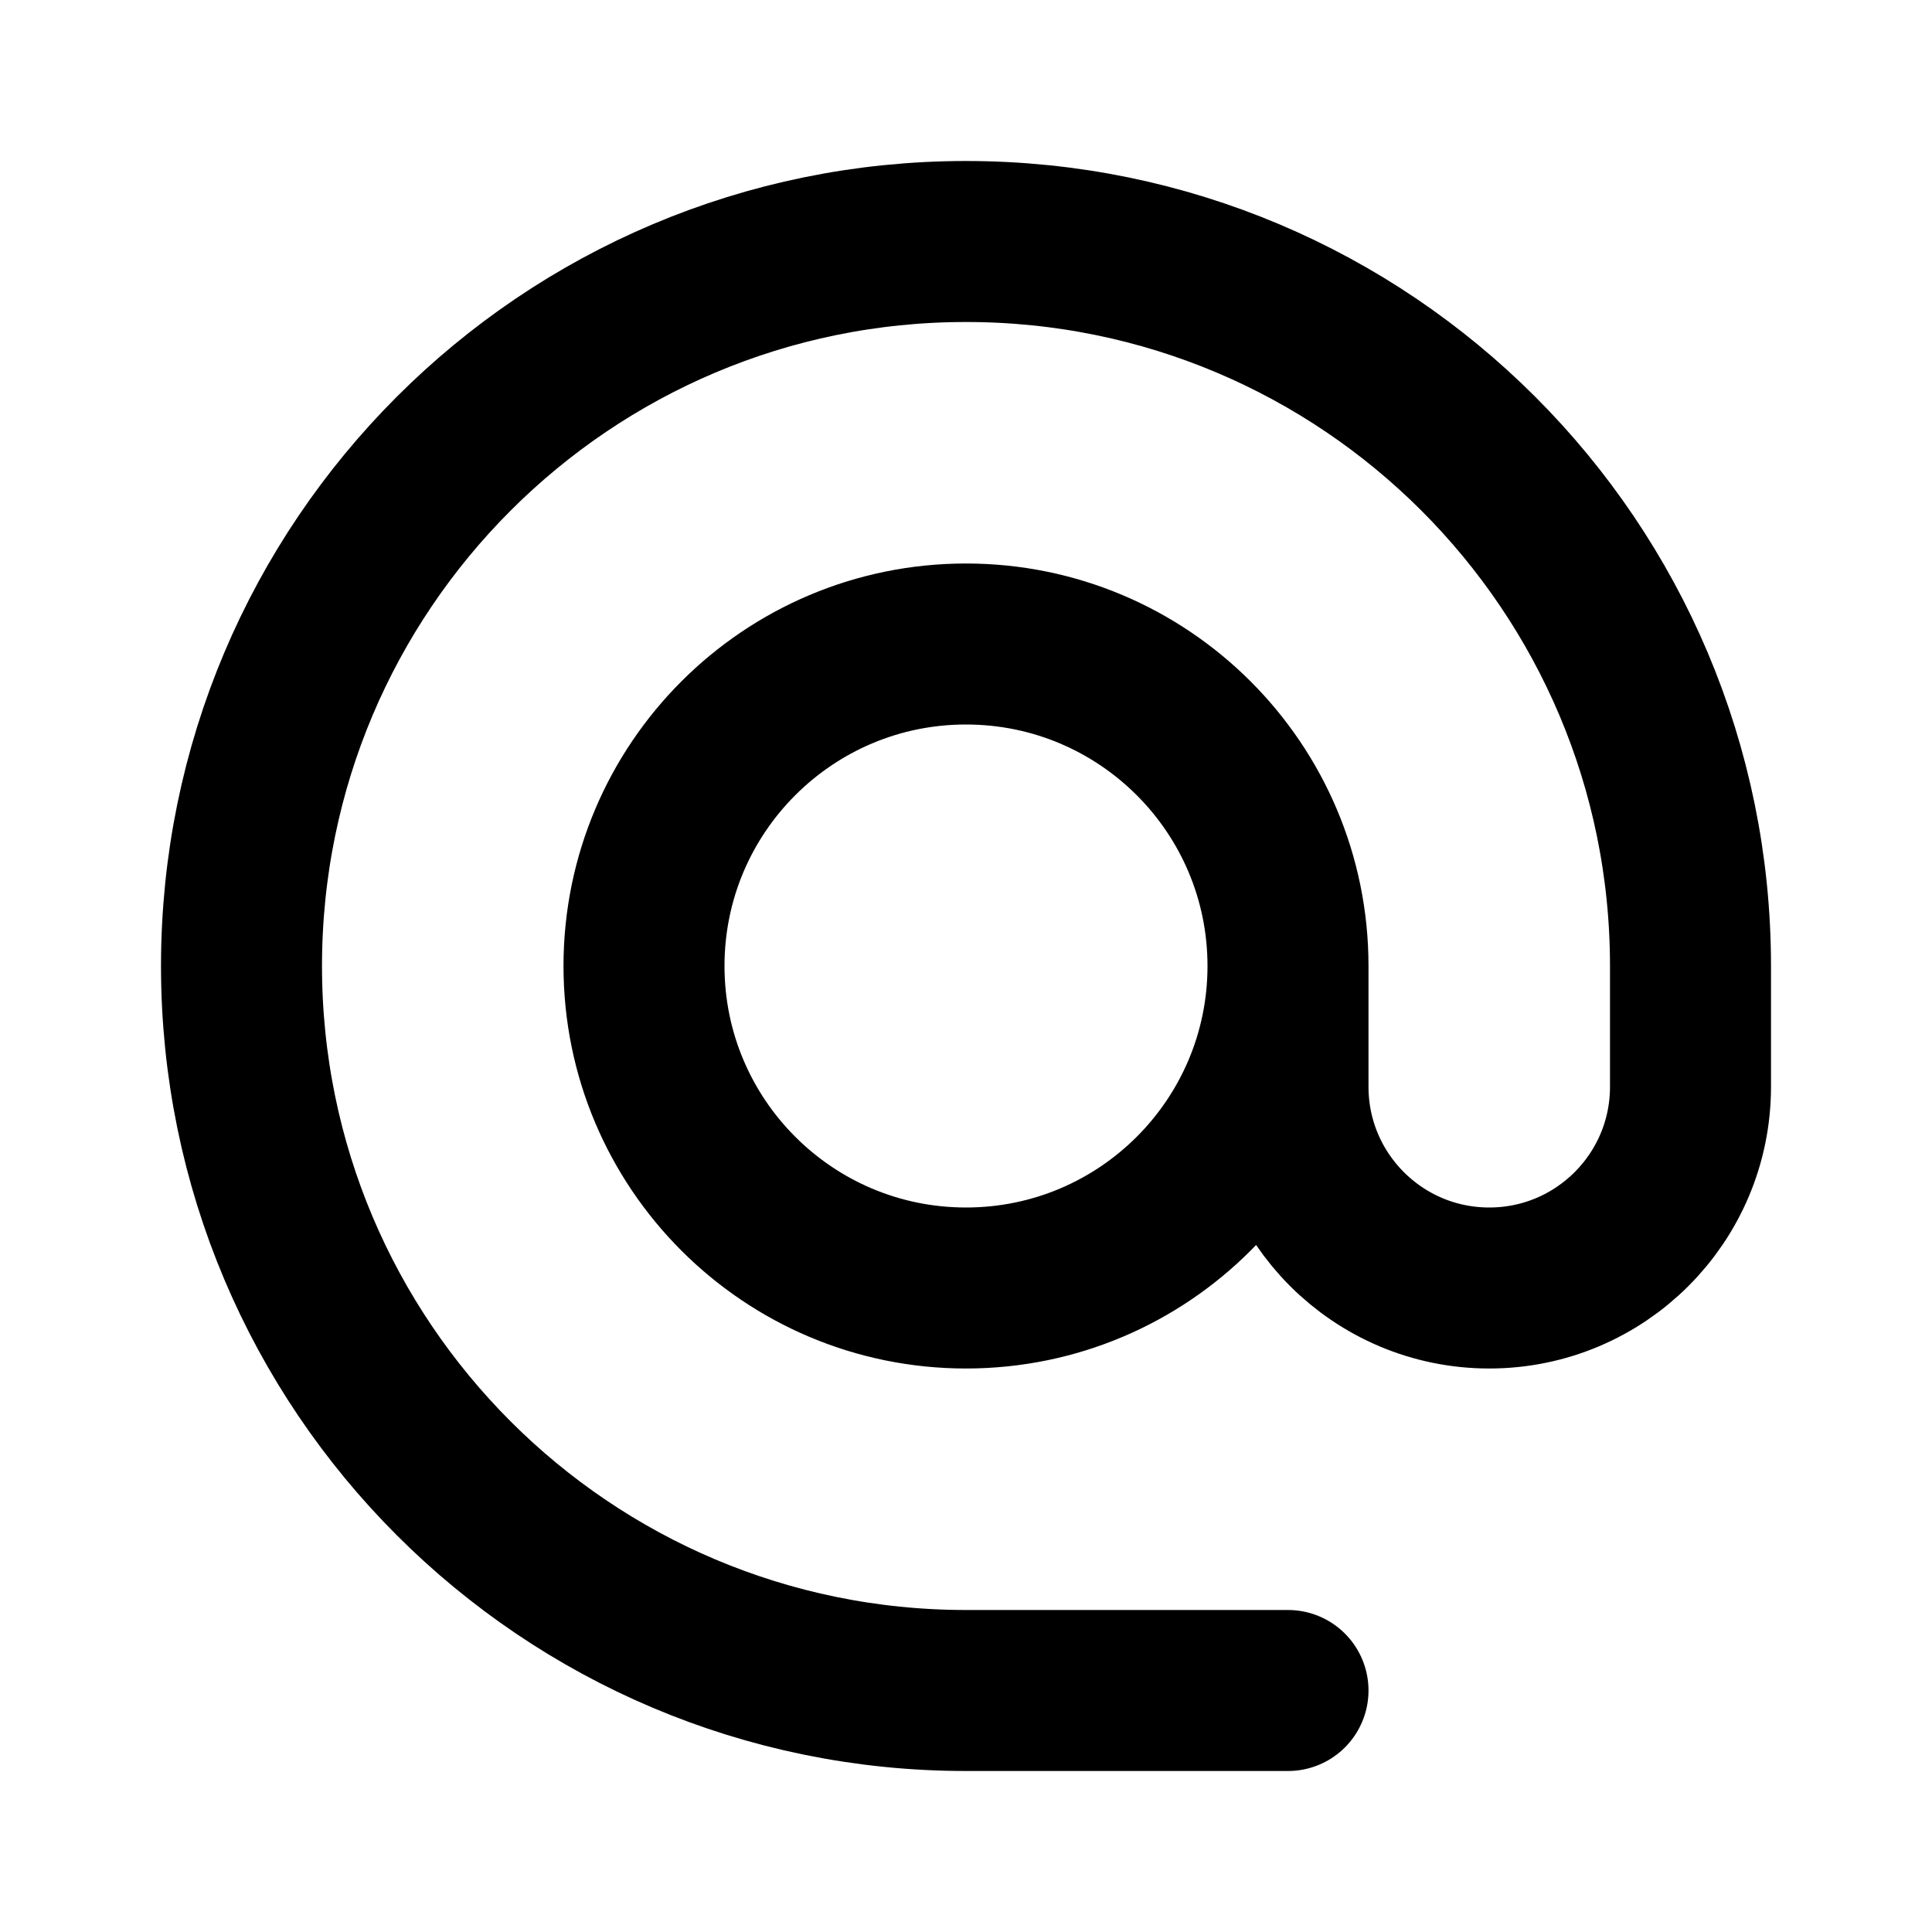
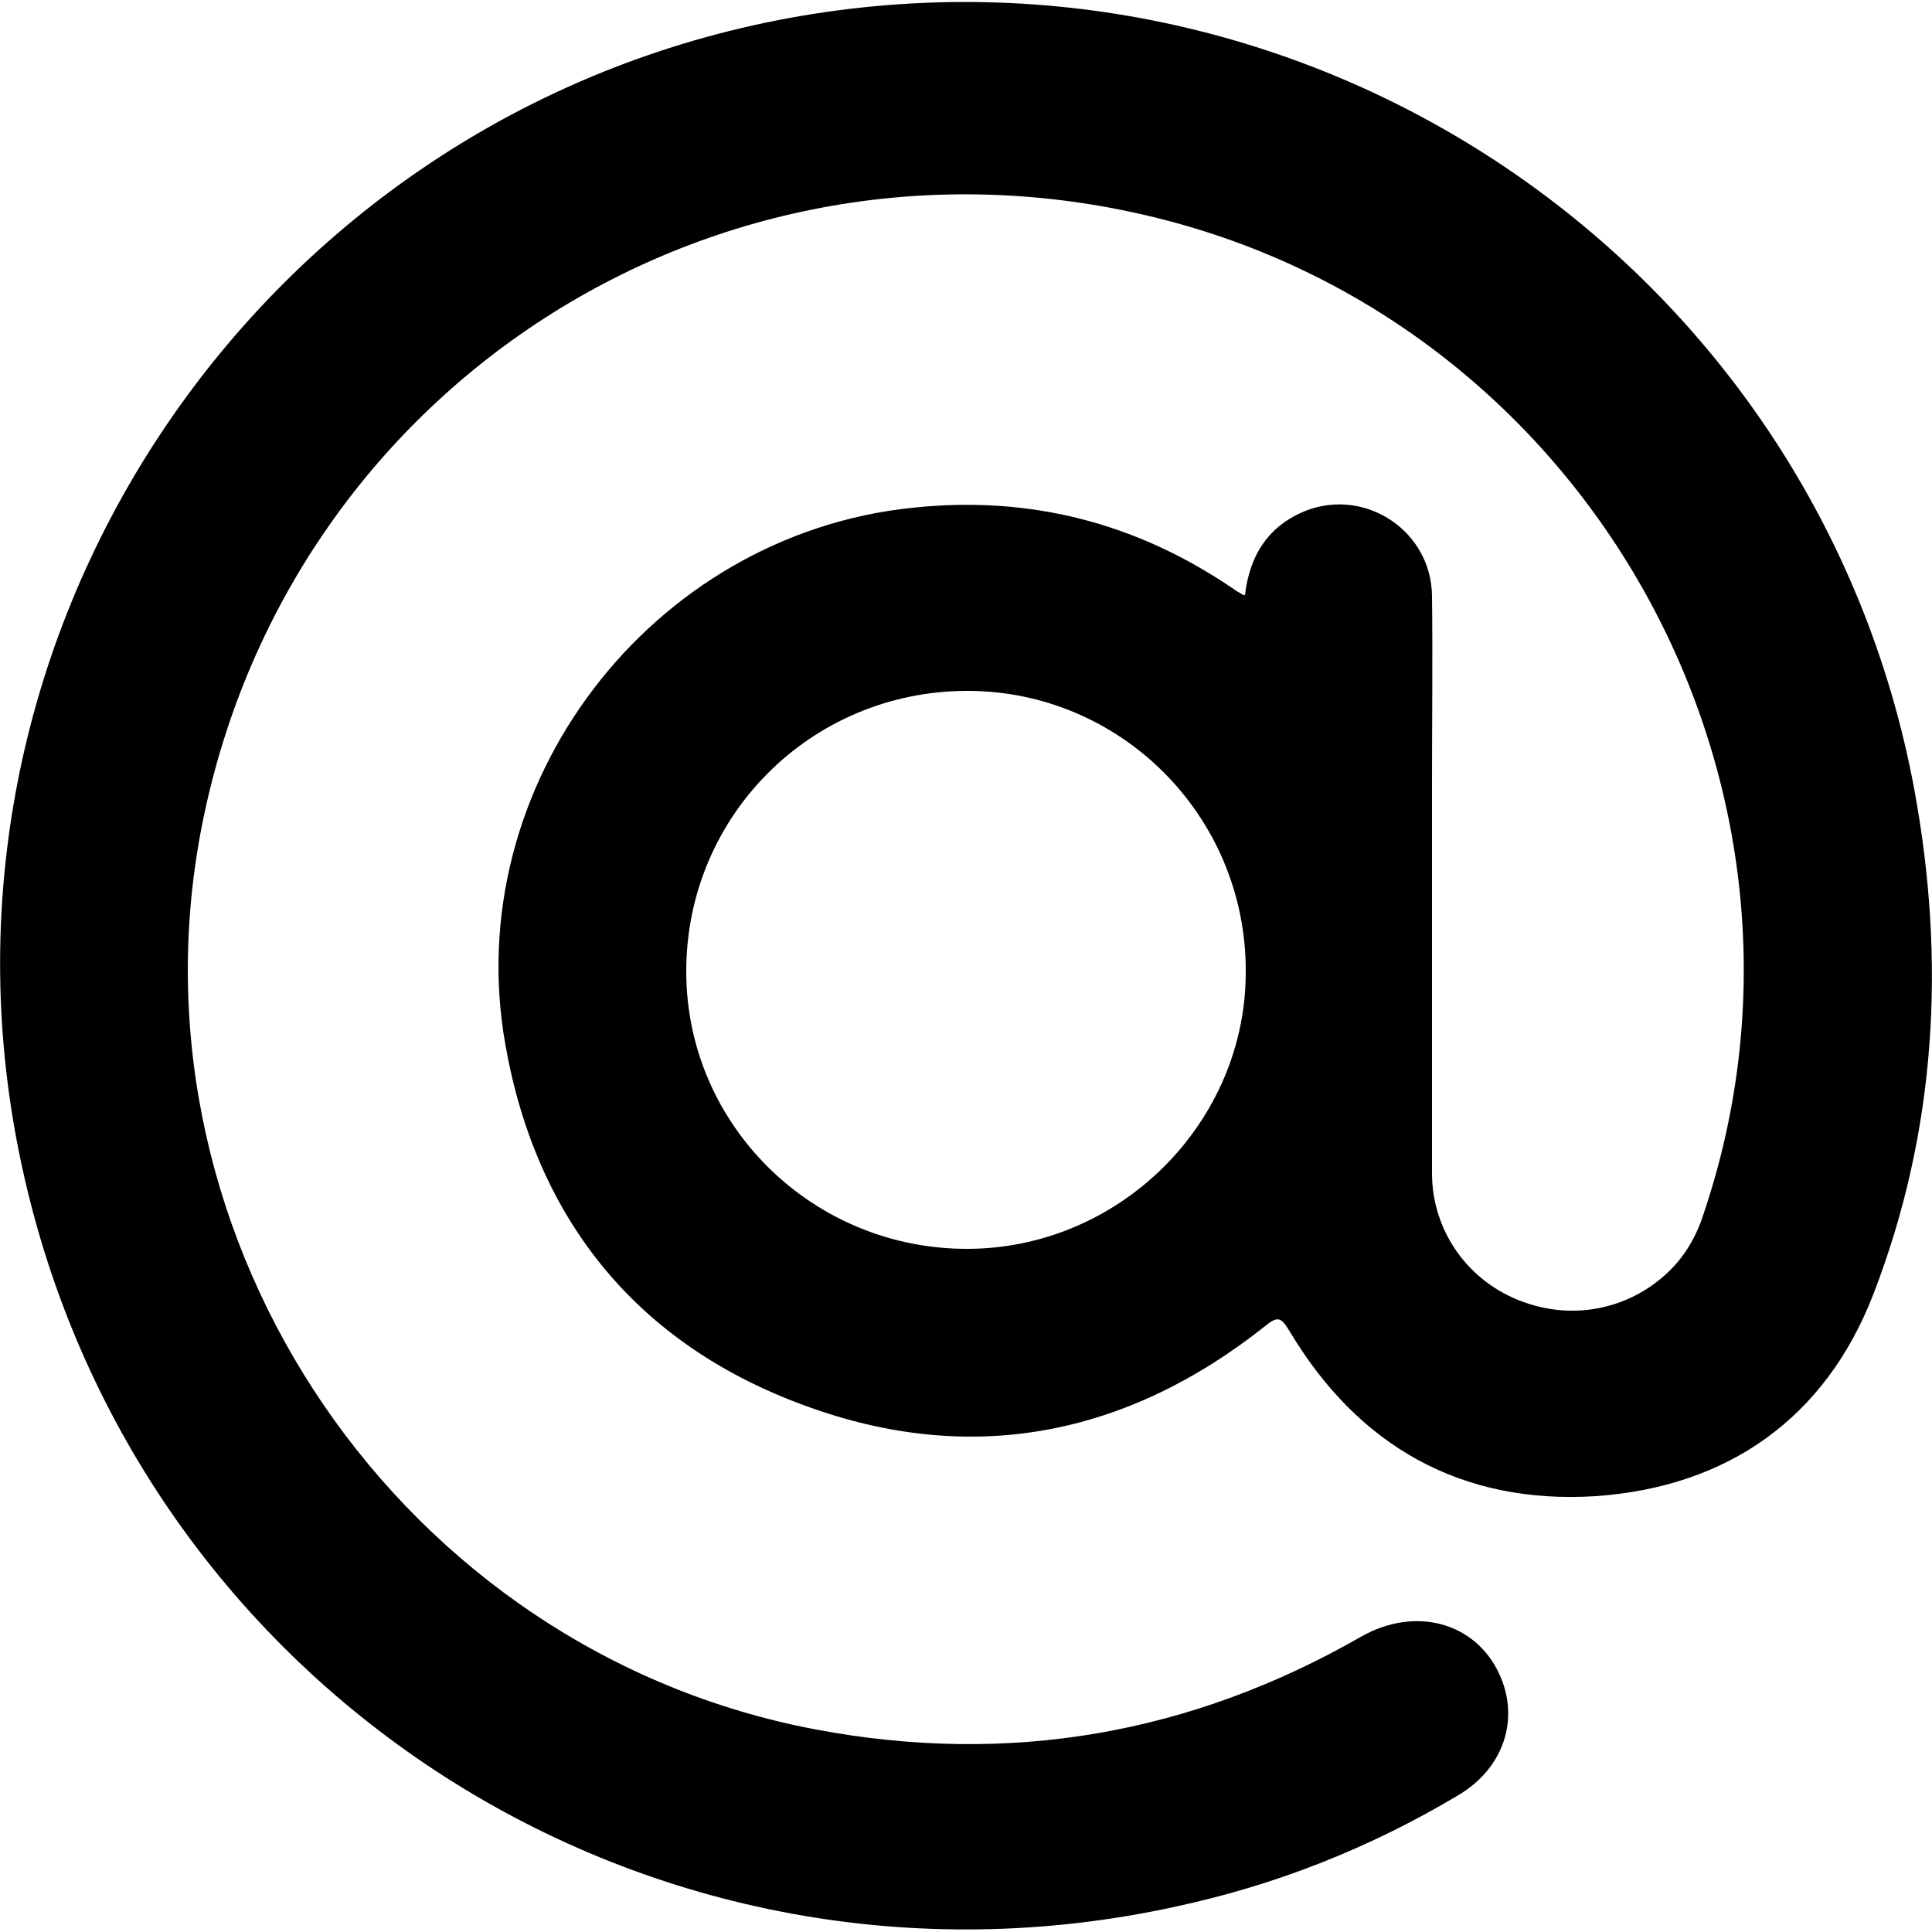
- <svg xmlns="http://www.w3.org/2000/svg" id="svg-email" viewBox="0 0 24 24" fill="none">
-   <path d="M16 12C16 14.209 14.209 16 12 16C9.791 16 8 14.209 8 12C8 9.791 9.791 8 12 8C14.209 8 16 9.791 16 12ZM16 12V13.5C16 14.881 17.119 16 18.5 16V16C19.881 16 21 14.881 21 13.5V12C21 7.029 16.971 3 12 3C7.029 3 3 7.029 3 12C3 16.971 7.029 21 12 21H16" stroke="currentColor" stroke-width="2" stroke-linecap="round" stroke-linejoin="round" />
+ <svg xmlns="http://www.w3.org/2000/svg" id="svg-email" viewBox="0 0 250 250" fill="none">
+   <path d="M161.1 77C161.7 71.8 164.2 67.9 169.2 66C176.9 63.2 185.2 68.8 185.3 77.1C185.4 85.2 185.3 93.3 185.3 101.4C185.3 118.2 185.3 135 185.3 151.8C185.3 159.4 190.1 166 197.2 168.5C204.4 171.1 212.2 169 217.1 163.3C218.6 161.5 219.7 159.4 220.4 157.2C239.1 102.1 206 41.9 149.3 28.1C92.7 14.3 36.9 50.2 26 107.5C15.9 160.8 52 213.7 105.6 223.8C130.6 228.5 154.1 224.4 176.1 211.8C183.1 207.8 190.9 209.9 194 216.6C196.7 222.4 194.6 228.8 188.7 232.3C177.3 239.1 165.2 243.9 152.2 246.7C84.3 261.6 17.7 219 2.9 151.2C-12 83.3 32.3 16 100.7 2.6C169 -10.7 235 34 247.7 102.1C251.8 124.3 250.6 146.3 242.4 167.5C236.2 183.5 223.6 192.4 206.5 193.6C189.2 194.7 175.8 187.2 166.9 172.3C165.8 170.5 165.4 170.2 163.7 171.6C145.8 185.8 125.7 189.8 104.2 181.9C82.5 174 69.4 157.9 65.4 135.2C59.4 101.6 84.2 69.2 118.1 65.7C133.2 64.1 147 67.6 159.6 76.2C160 76.5 160.4 76.7 160.9 77C160.8 77 160.9 77 161.1 77ZM125 89.4C104.9 89.5 88.8 105.6 88.8 125.7C88.8 145.6 105.2 161.7 125.3 161.6C145 161.5 161.3 145.2 161.2 125.6C161.2 105.5 144.9 89.3 125 89.4Z" fill="currentColor" />
</svg>
